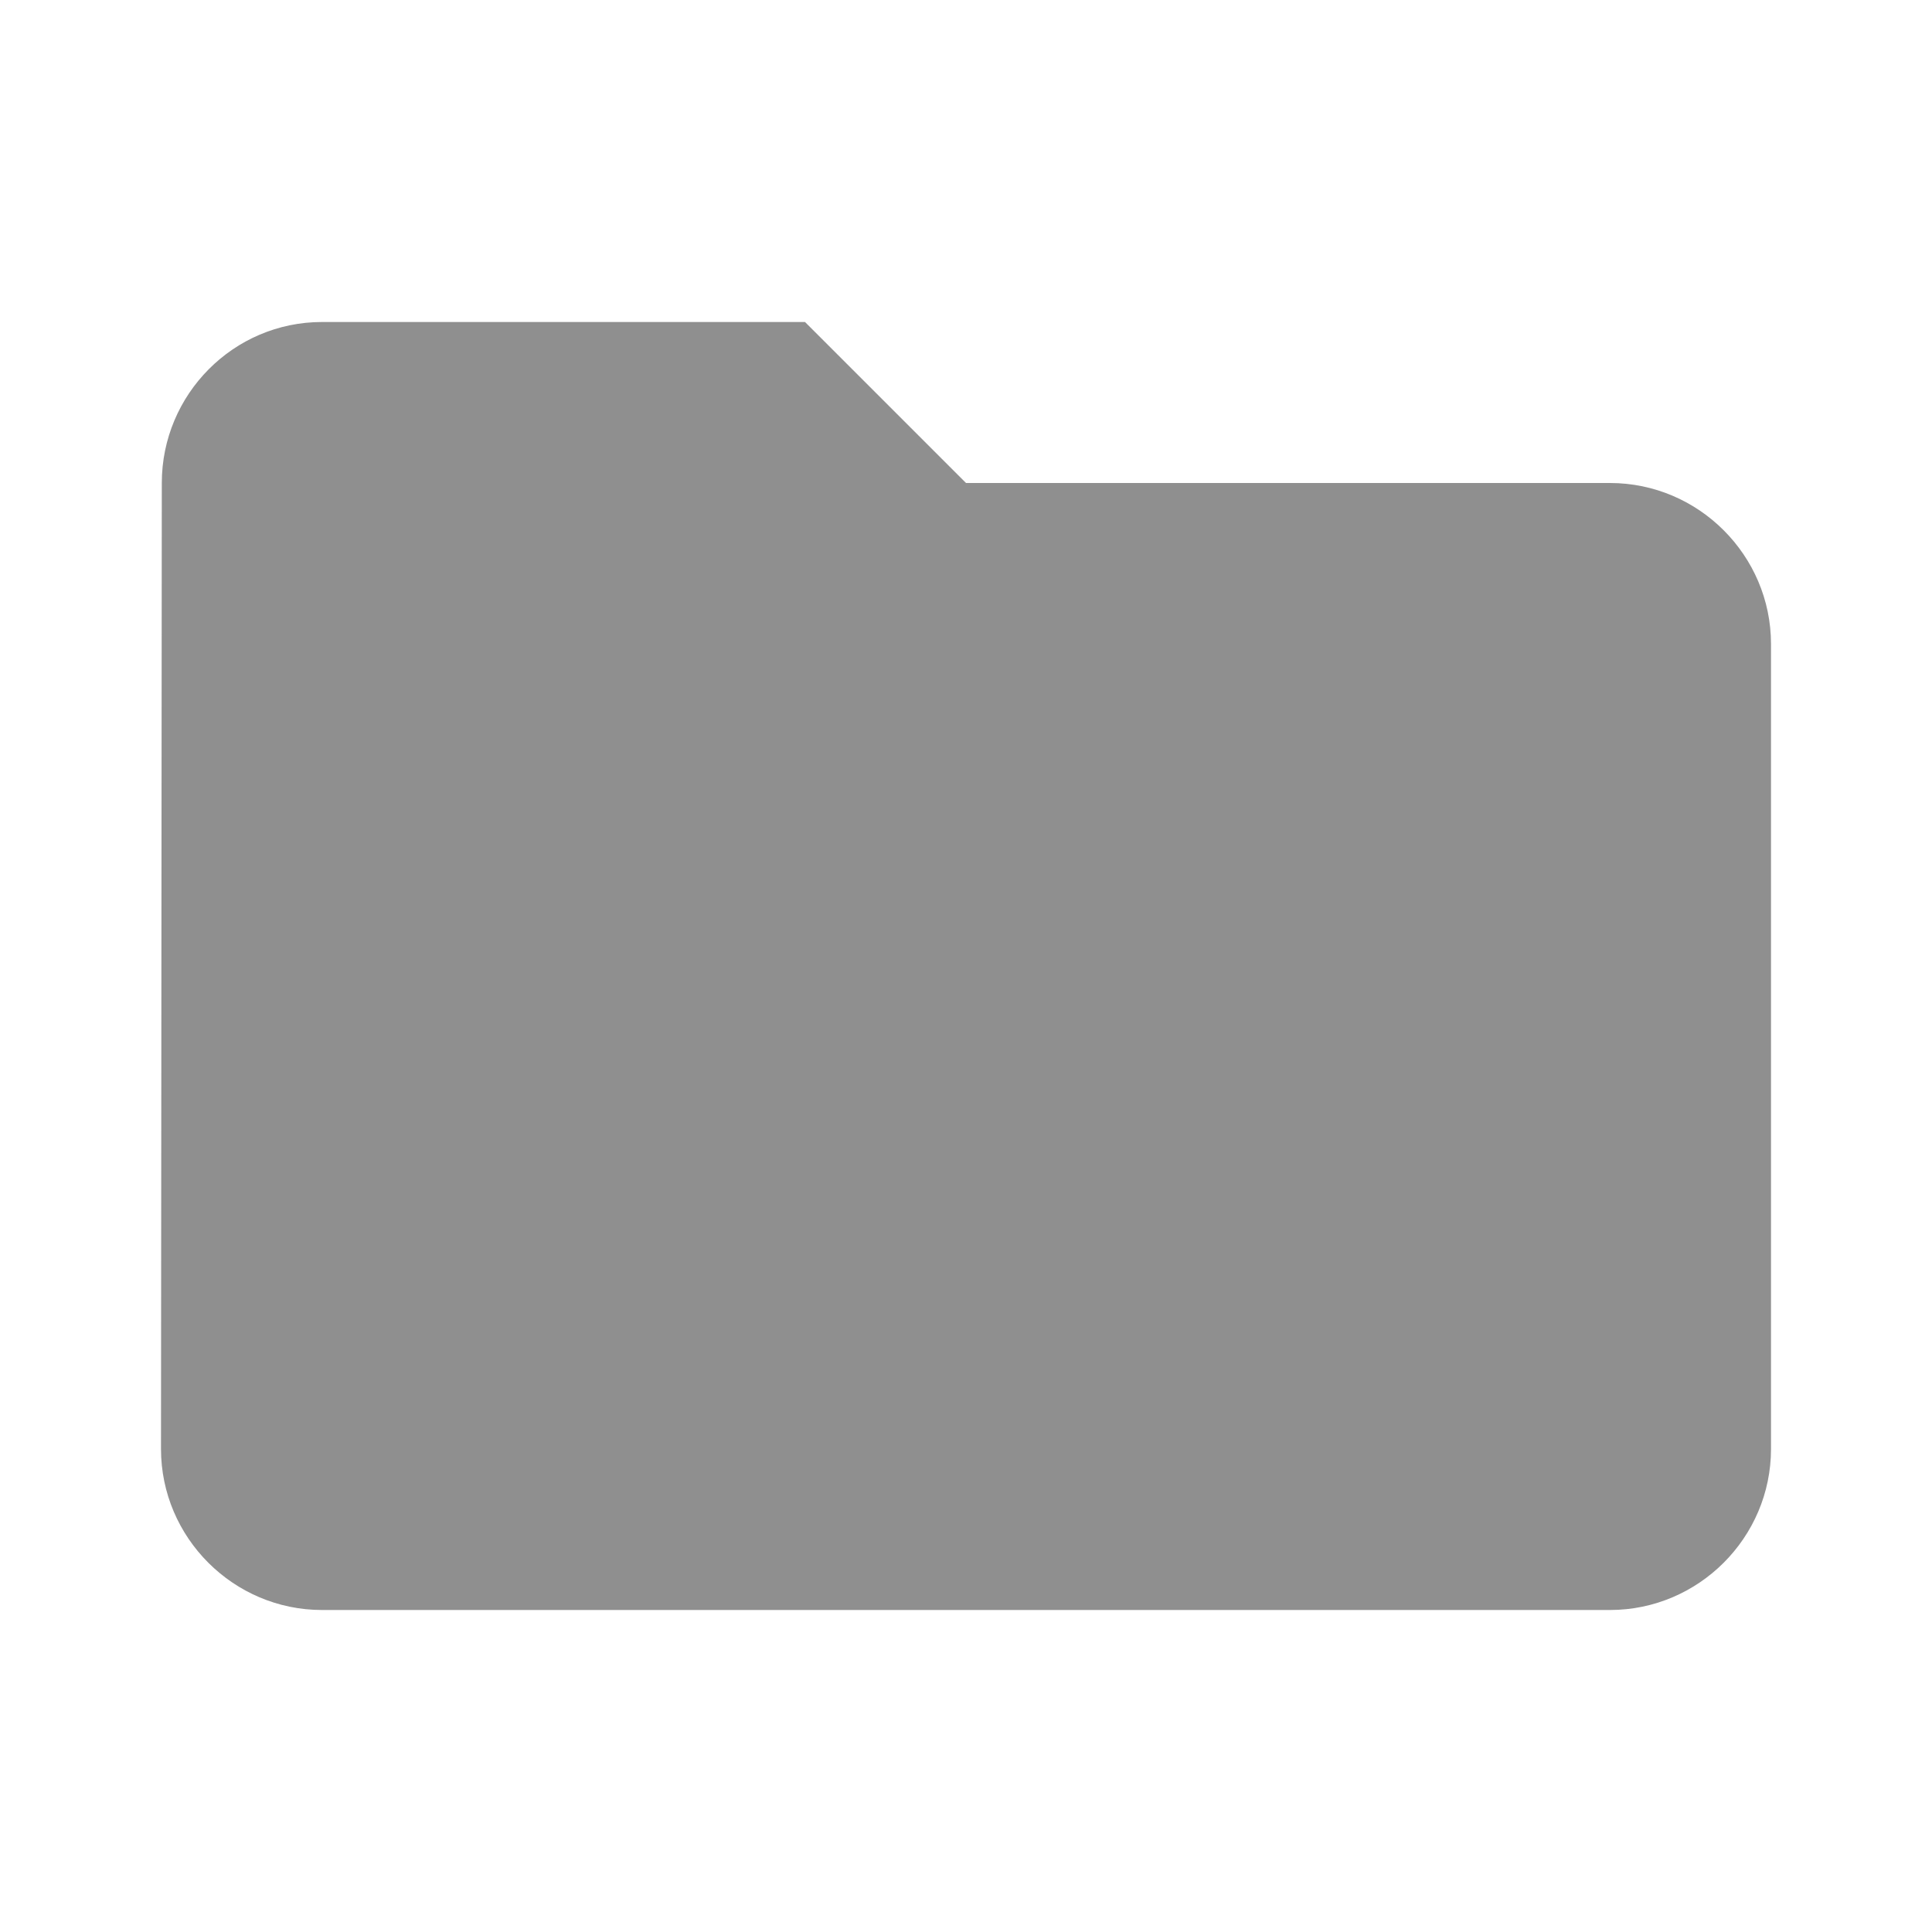
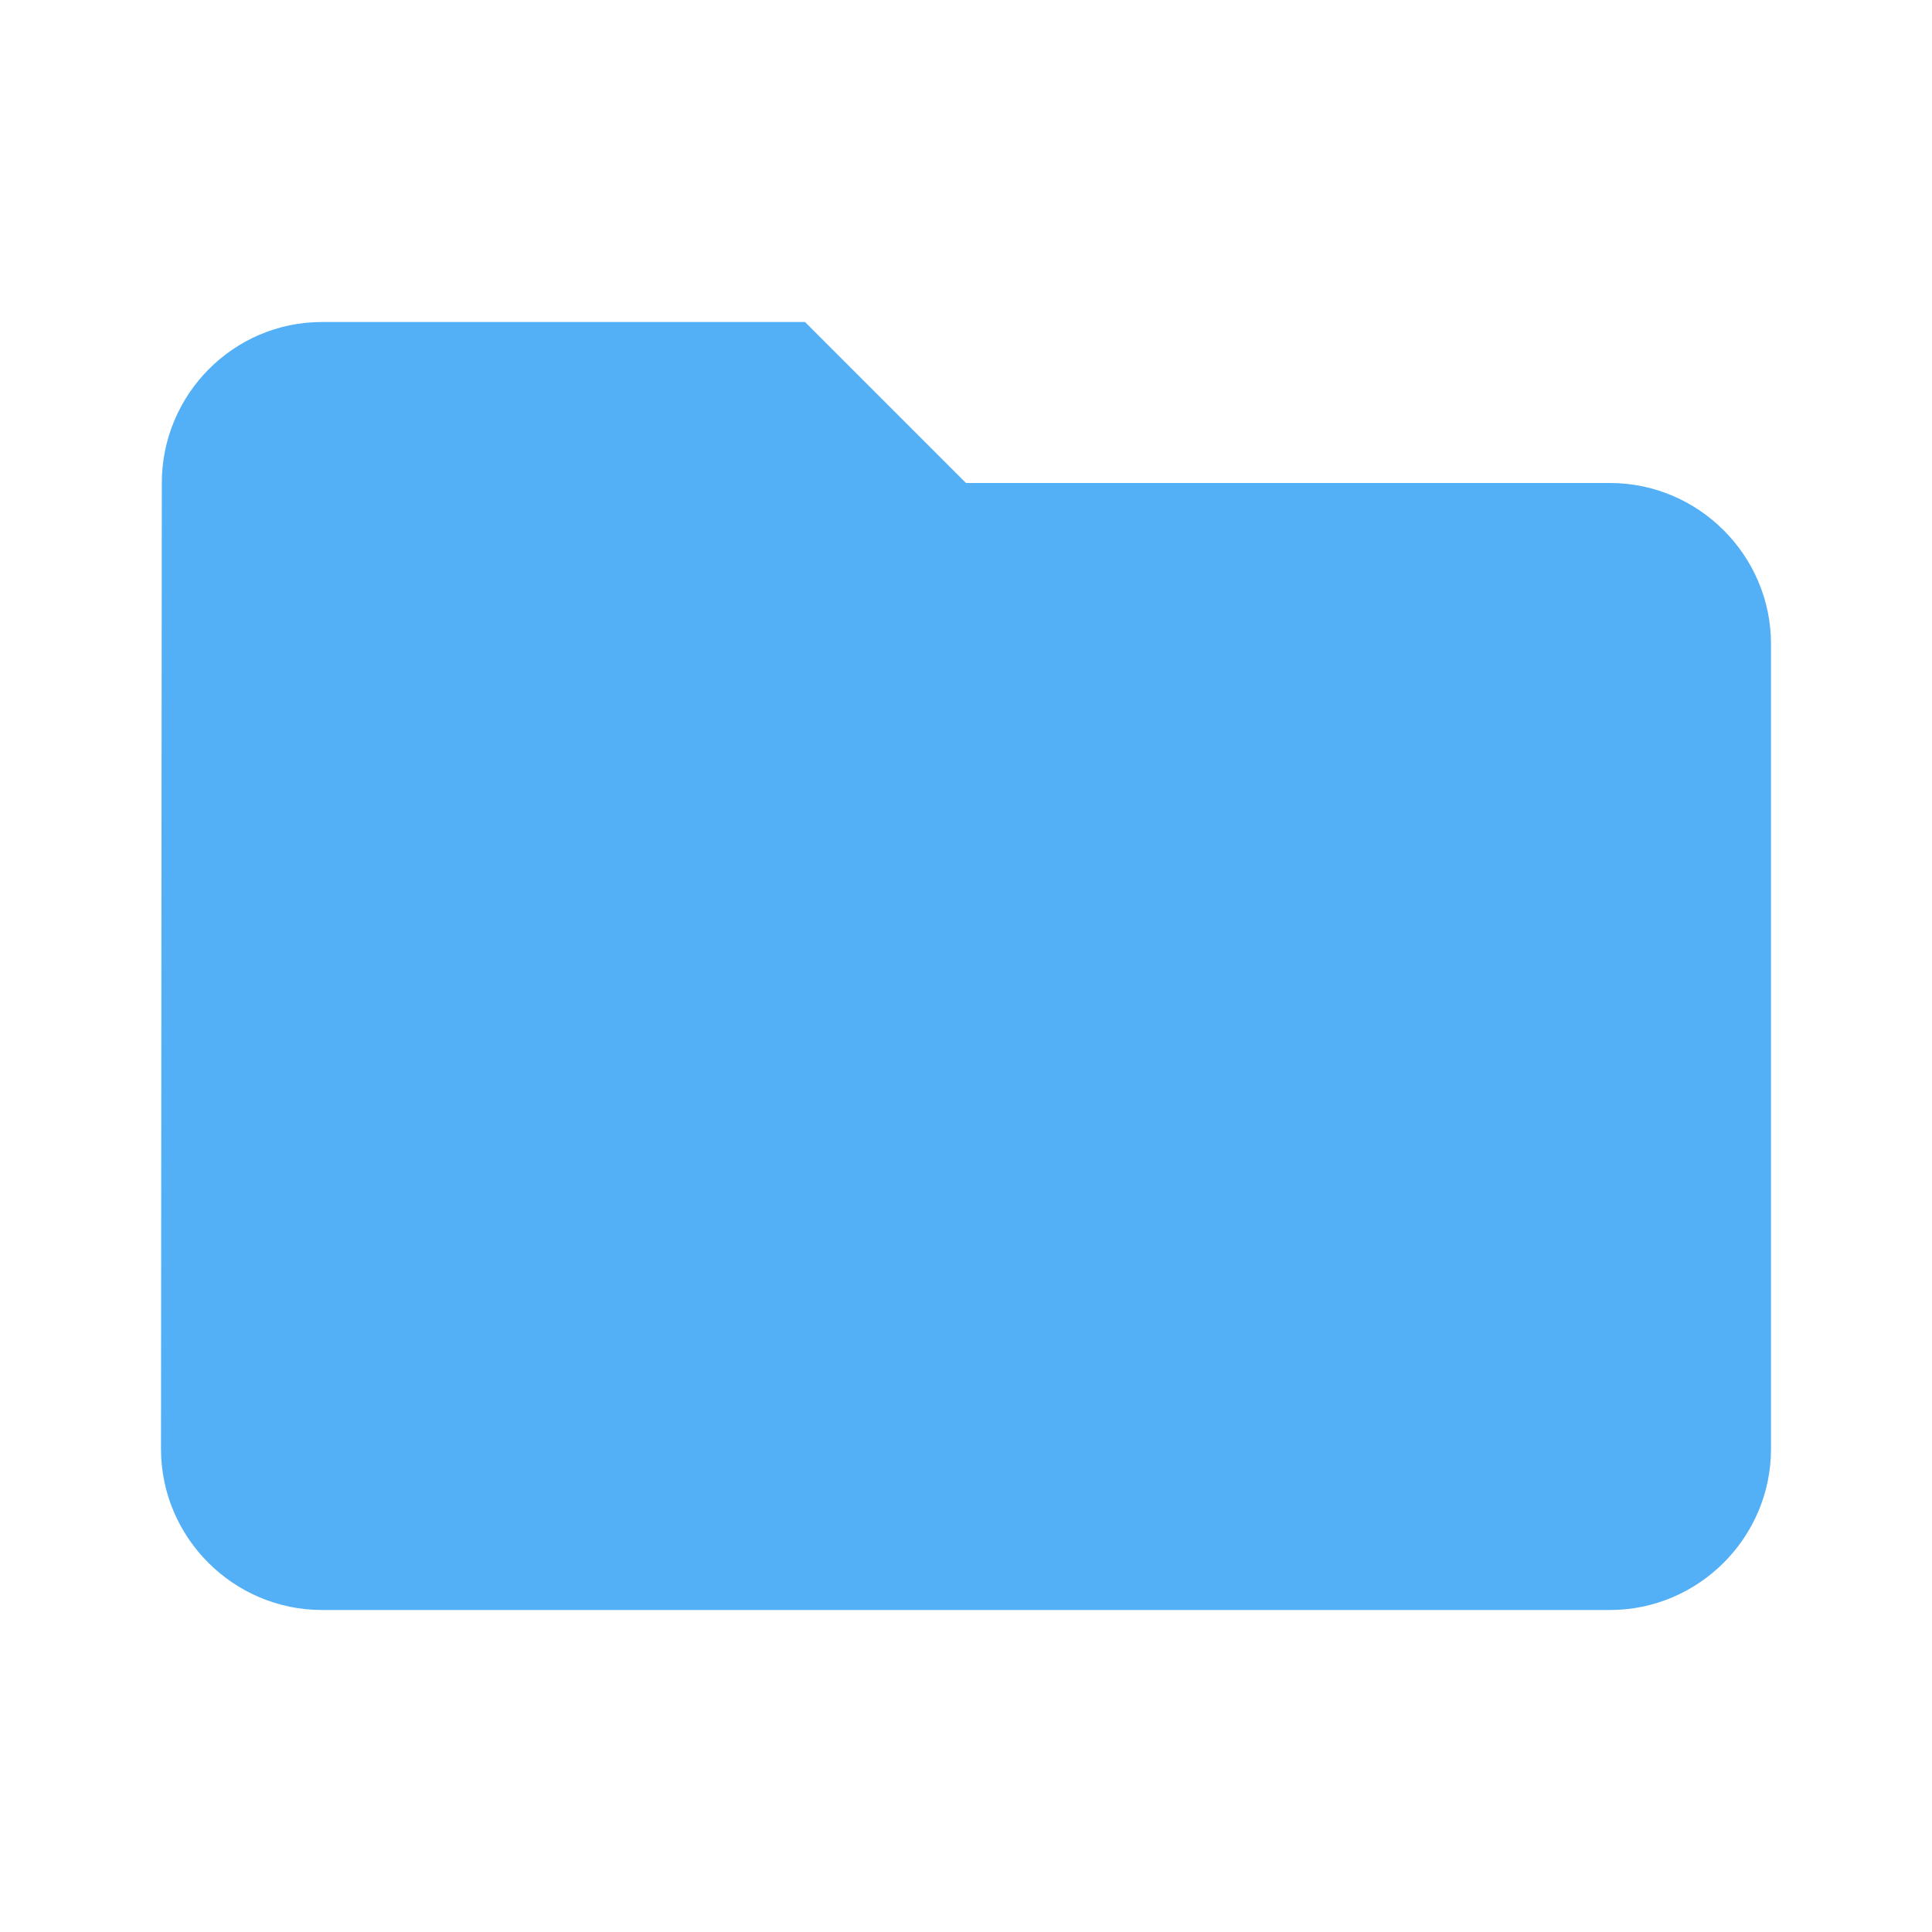
- <svg xmlns="http://www.w3.org/2000/svg" version="1.1" x="0px" y="0px" height="24px" width="24px" fill="#8f8f8f">
+ <svg xmlns="http://www.w3.org/2000/svg" version="1.1" x="0px" y="0px" height="24px" width="24px" fill="#53b0f6">
  <g>
    <path d="M10 4H4c-1.1 0-1.99.9-1.99 2L2 18c0 1.1.9 2 2 2h16c1.1 0 2-.9 2-2V8c0-1.1-.9-2-2-2h-8l-2-2z" />
    <path d="M0 0h24v24H0z" fill="none" />
  </g>
</svg>
